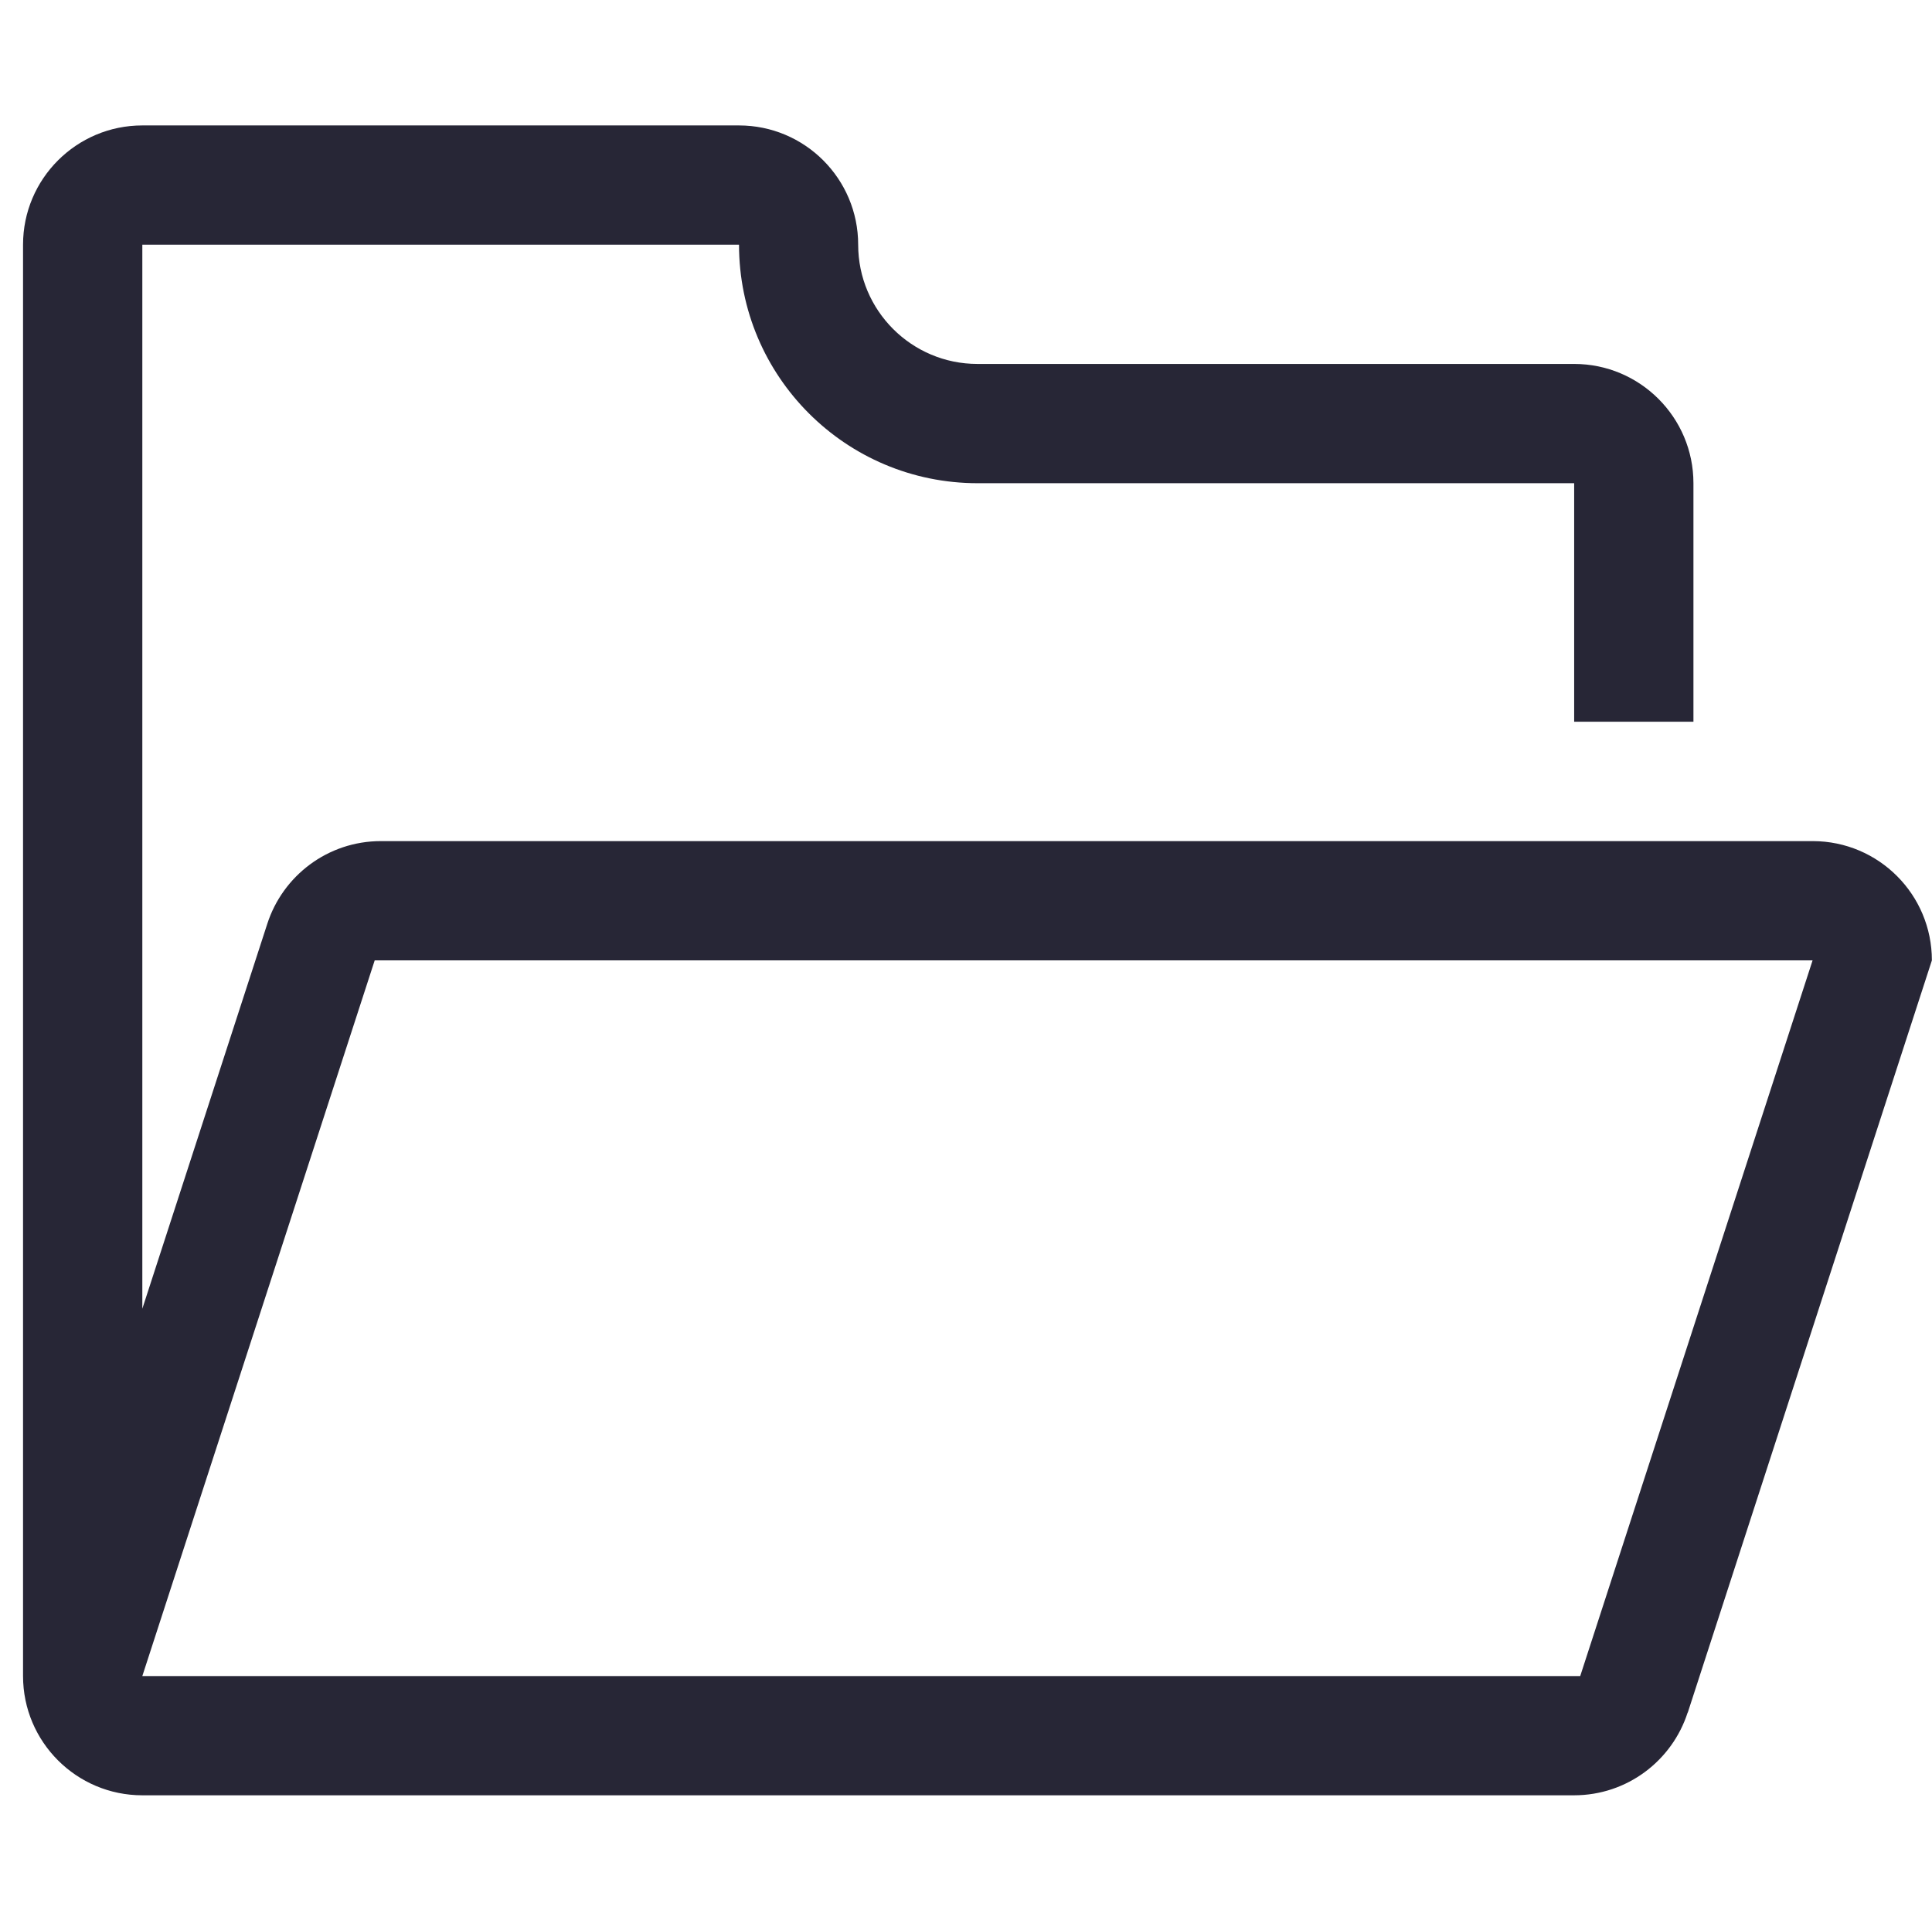
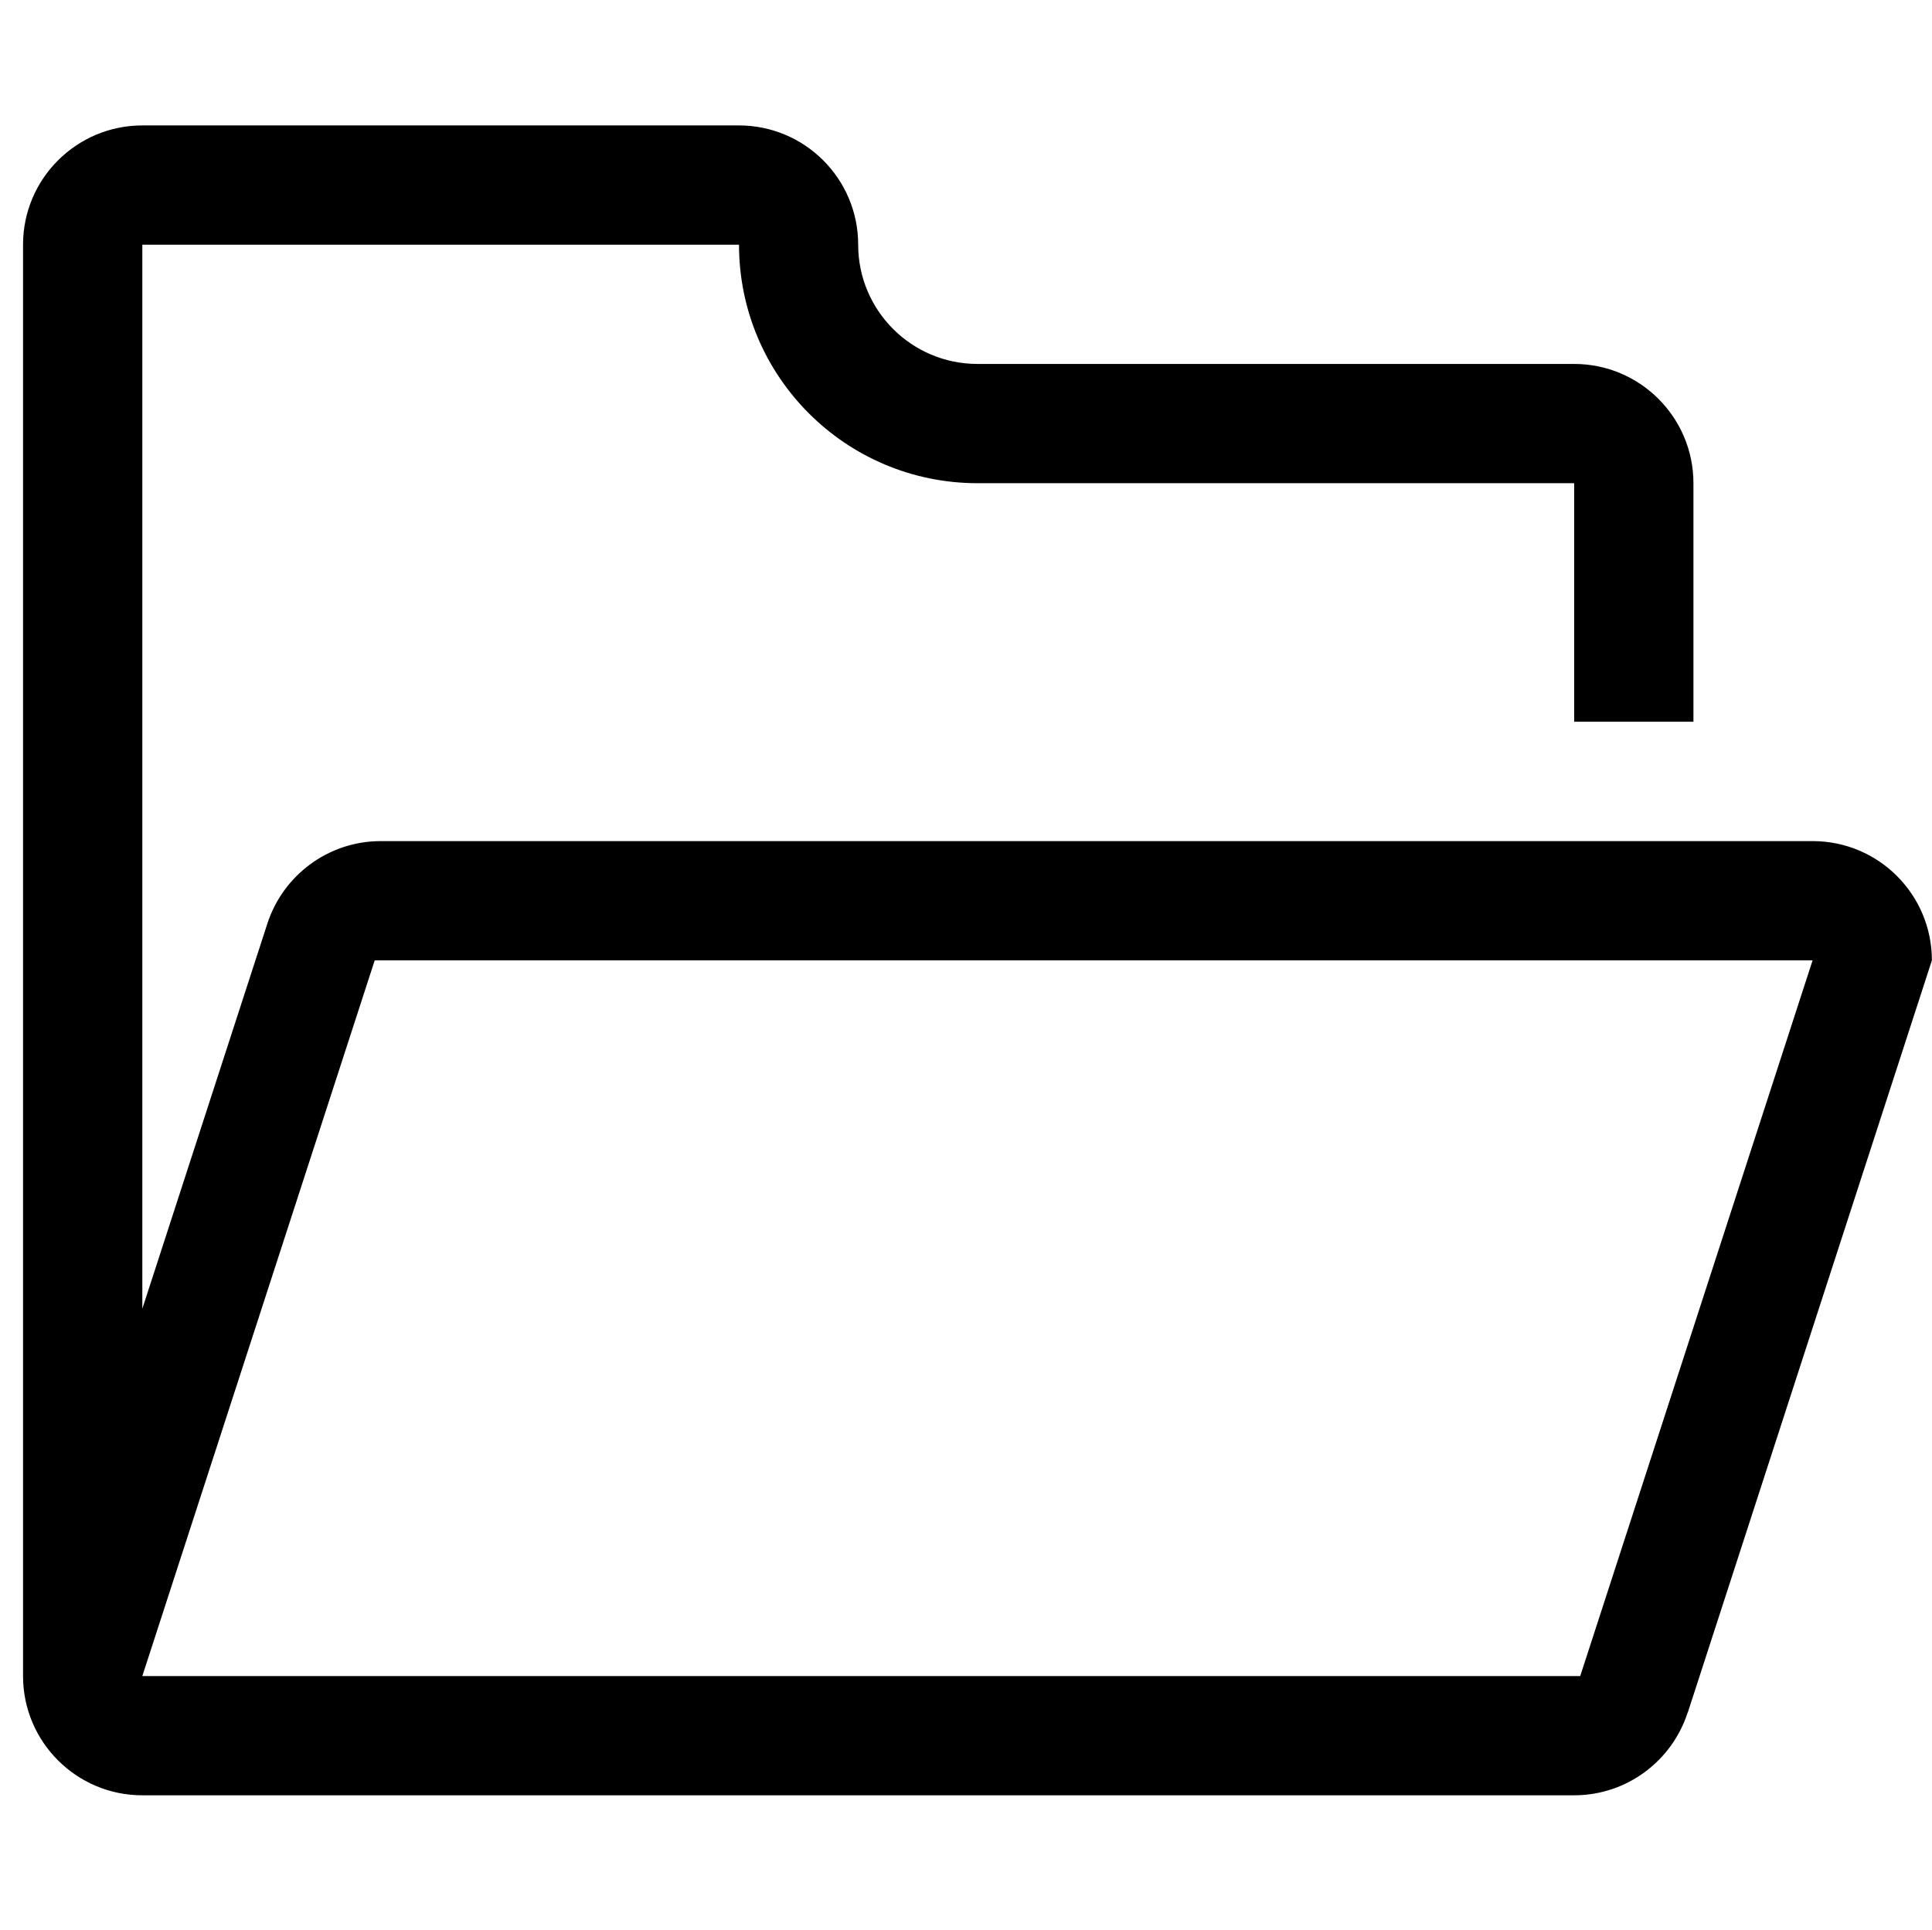
- <svg xmlns="http://www.w3.org/2000/svg" t="1750584417339" class="icon" viewBox="0 0 1025 1024" version="1.1" p-id="5241" width="200.195" height="200">
-   <path d="M961.793 446.344 961.793 446.344 202.079 446.344c-28.215 0-52.07 18.43-60.285 43.93l0 0L75.51 694.483 75.51 129.847l0 0 316.499 0 0 0 0.07 0c0 69.927 56.645 126.57 126.575 126.57l0 0 316.499 0 0 126.572 63.28 0L898.433 256.417c0-34.927-28.35-63.287-63.28-63.287L518.579 193.13c-34.925 0-63.285-28.355-63.285-63.282l0 0c0-34.93-28.285-63.287-63.285-63.287l0 0L75.51 66.561c-34.927 0-63.285 28.357-63.285 63.287l0 759.571c0 34.93 28.357 63.28 63.285 63.28l759.573 0c28.215 0 52.07-18.425 60.285-43.93l0.07 0 129.5-399.137C1024.937 474.704 996.722 446.416 961.793 446.344zM838.368 889.418 75.51 889.418l123.285-379.787 762.853 0L838.368 889.418z" fill="#272636" p-id="5242" />
+ <svg xmlns="http://www.w3.org/2000/svg" viewBox="0 0 1025 1024" width="200.195" height="200">
+   <path d="M961.793 446.344 961.793 446.344 202.079 446.344c-28.215 0-52.07 18.43-60.285 43.93l0 0L75.51 694.483 75.51 129.847l0 0 316.499 0 0 0 0.07 0c0 69.927 56.645 126.57 126.575 126.57l0 0 316.499 0 0 126.572 63.28 0L898.433 256.417c0-34.927-28.35-63.287-63.28-63.287L518.579 193.13c-34.925 0-63.285-28.355-63.285-63.282l0 0c0-34.93-28.285-63.287-63.285-63.287l0 0L75.51 66.561c-34.927 0-63.285 28.357-63.285 63.287l0 759.571c0 34.93 28.357 63.28 63.285 63.28l759.573 0c28.215 0 52.07-18.425 60.285-43.93l0.07 0 129.5-399.137C1024.937 474.704 996.722 446.416 961.793 446.344zM838.368 889.418 75.51 889.418l123.285-379.787 762.853 0L838.368 889.418z" />
</svg>
